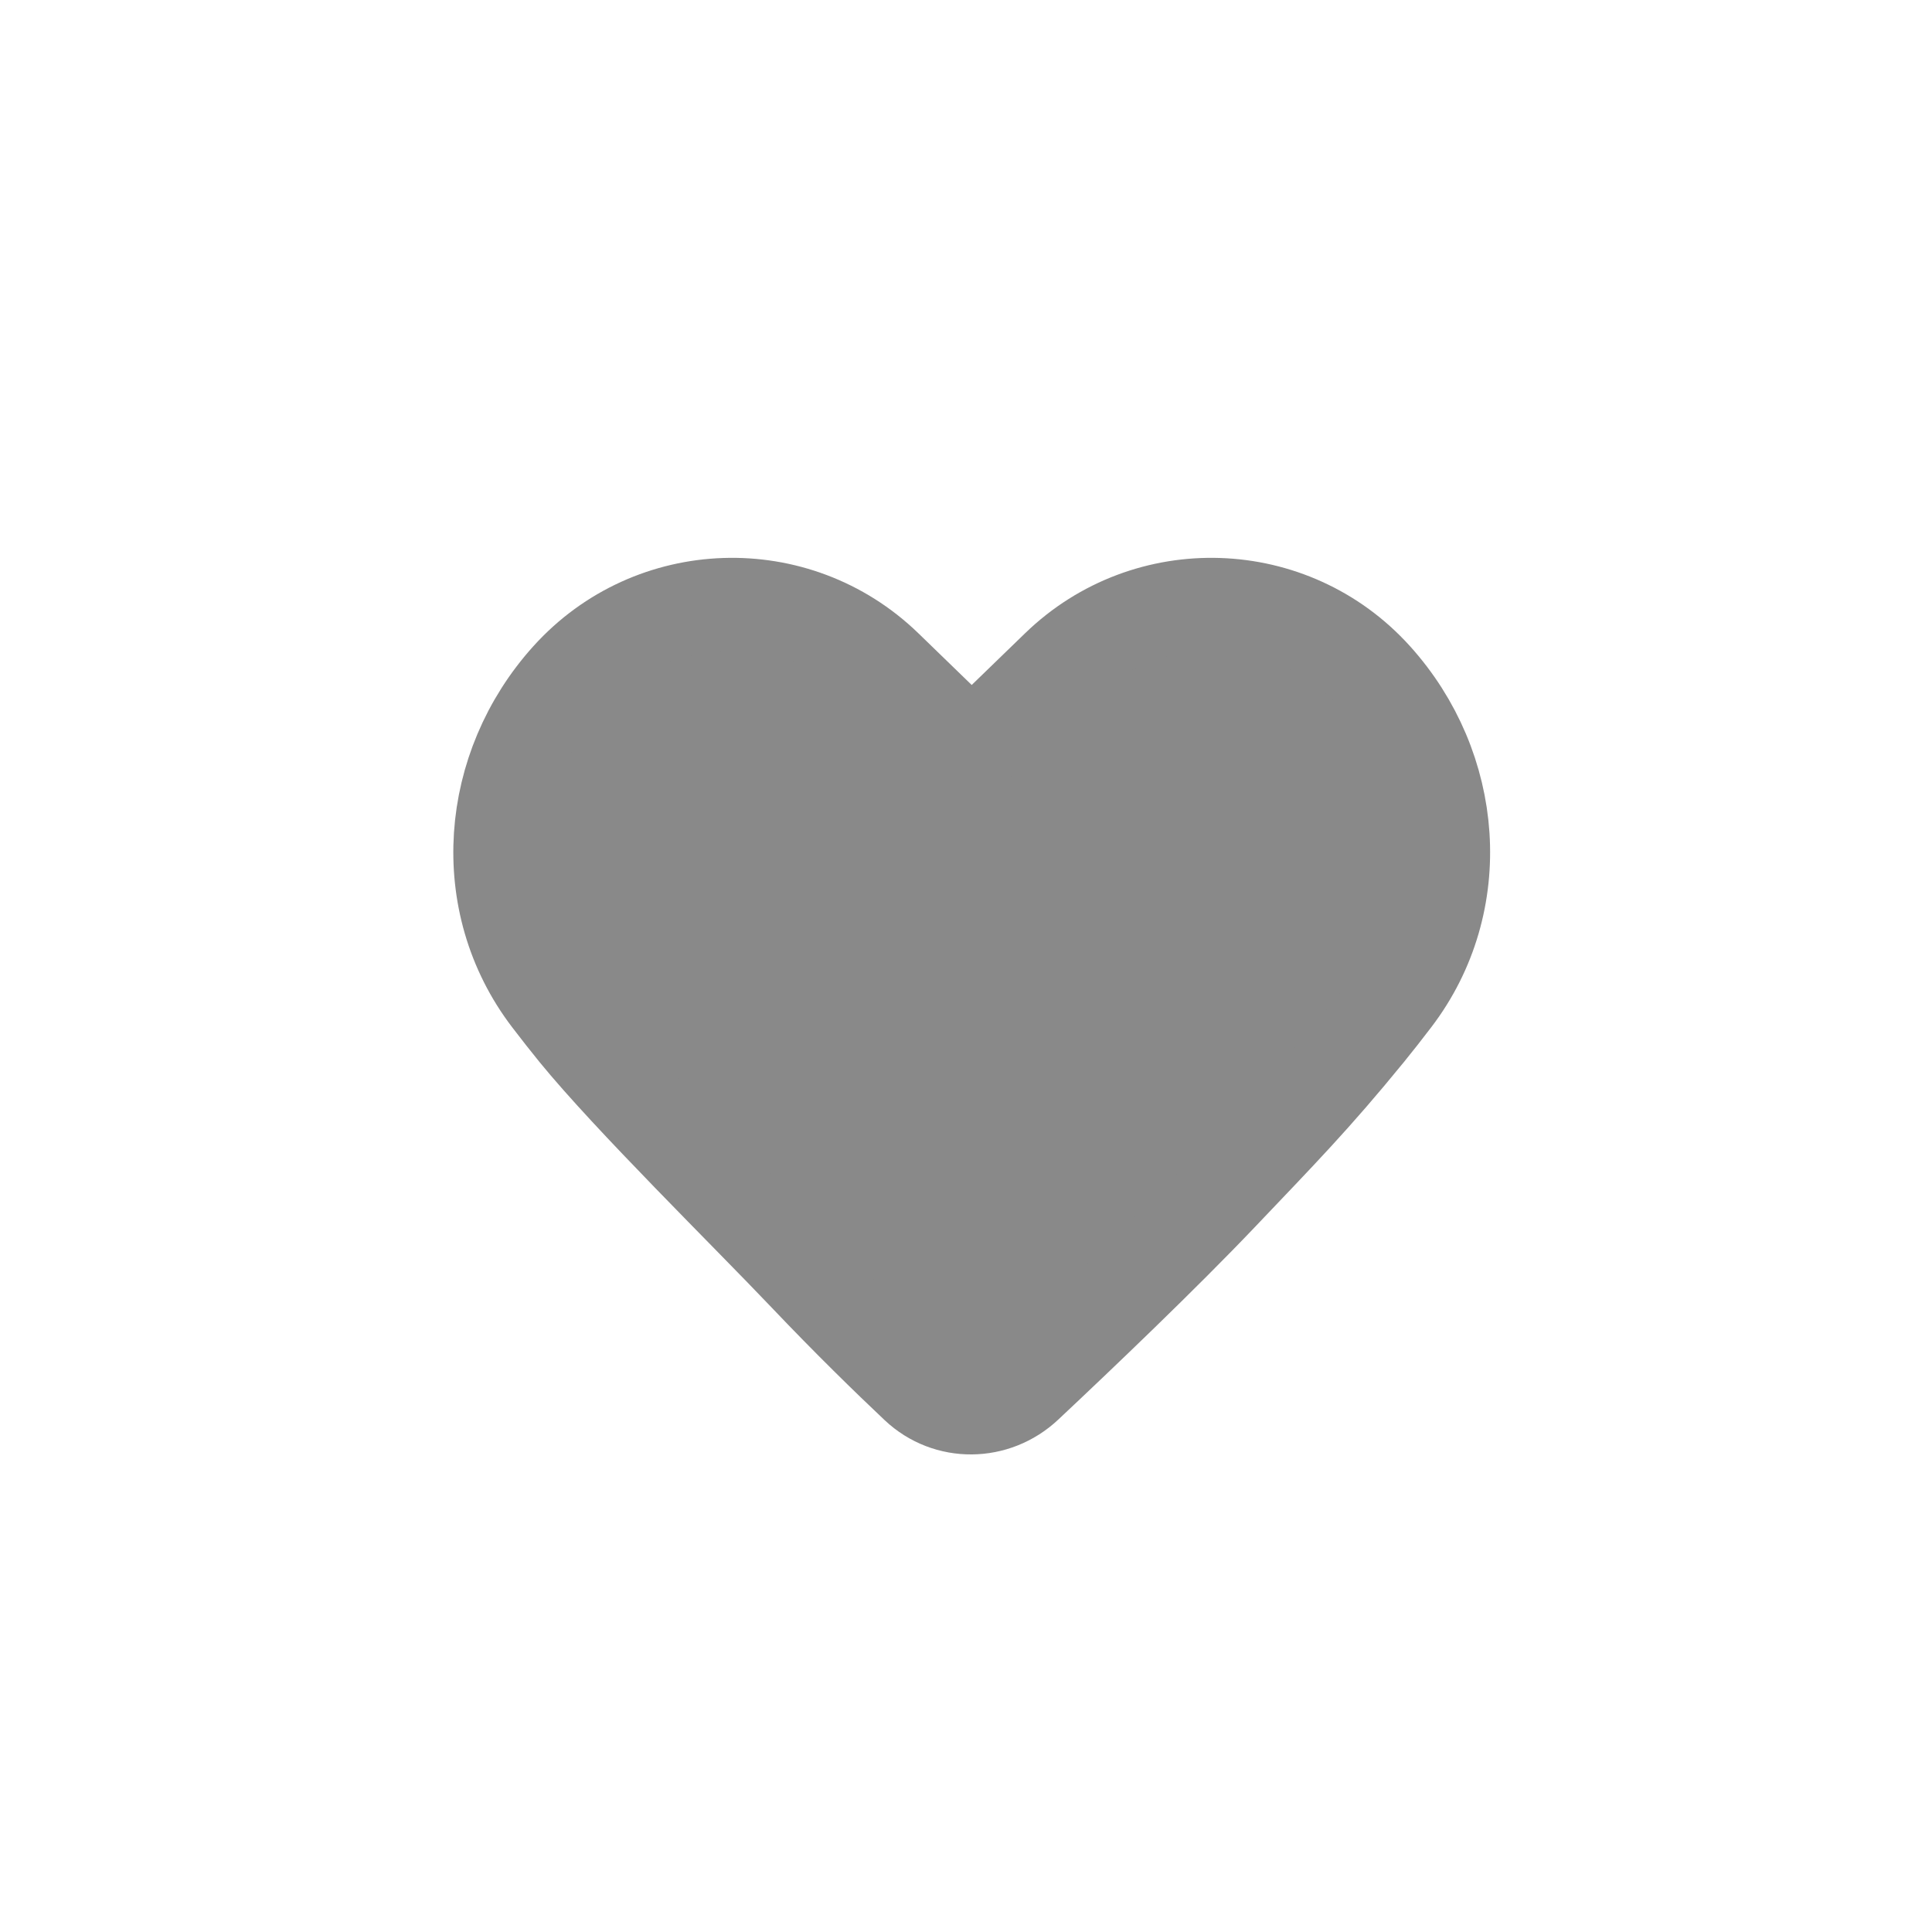
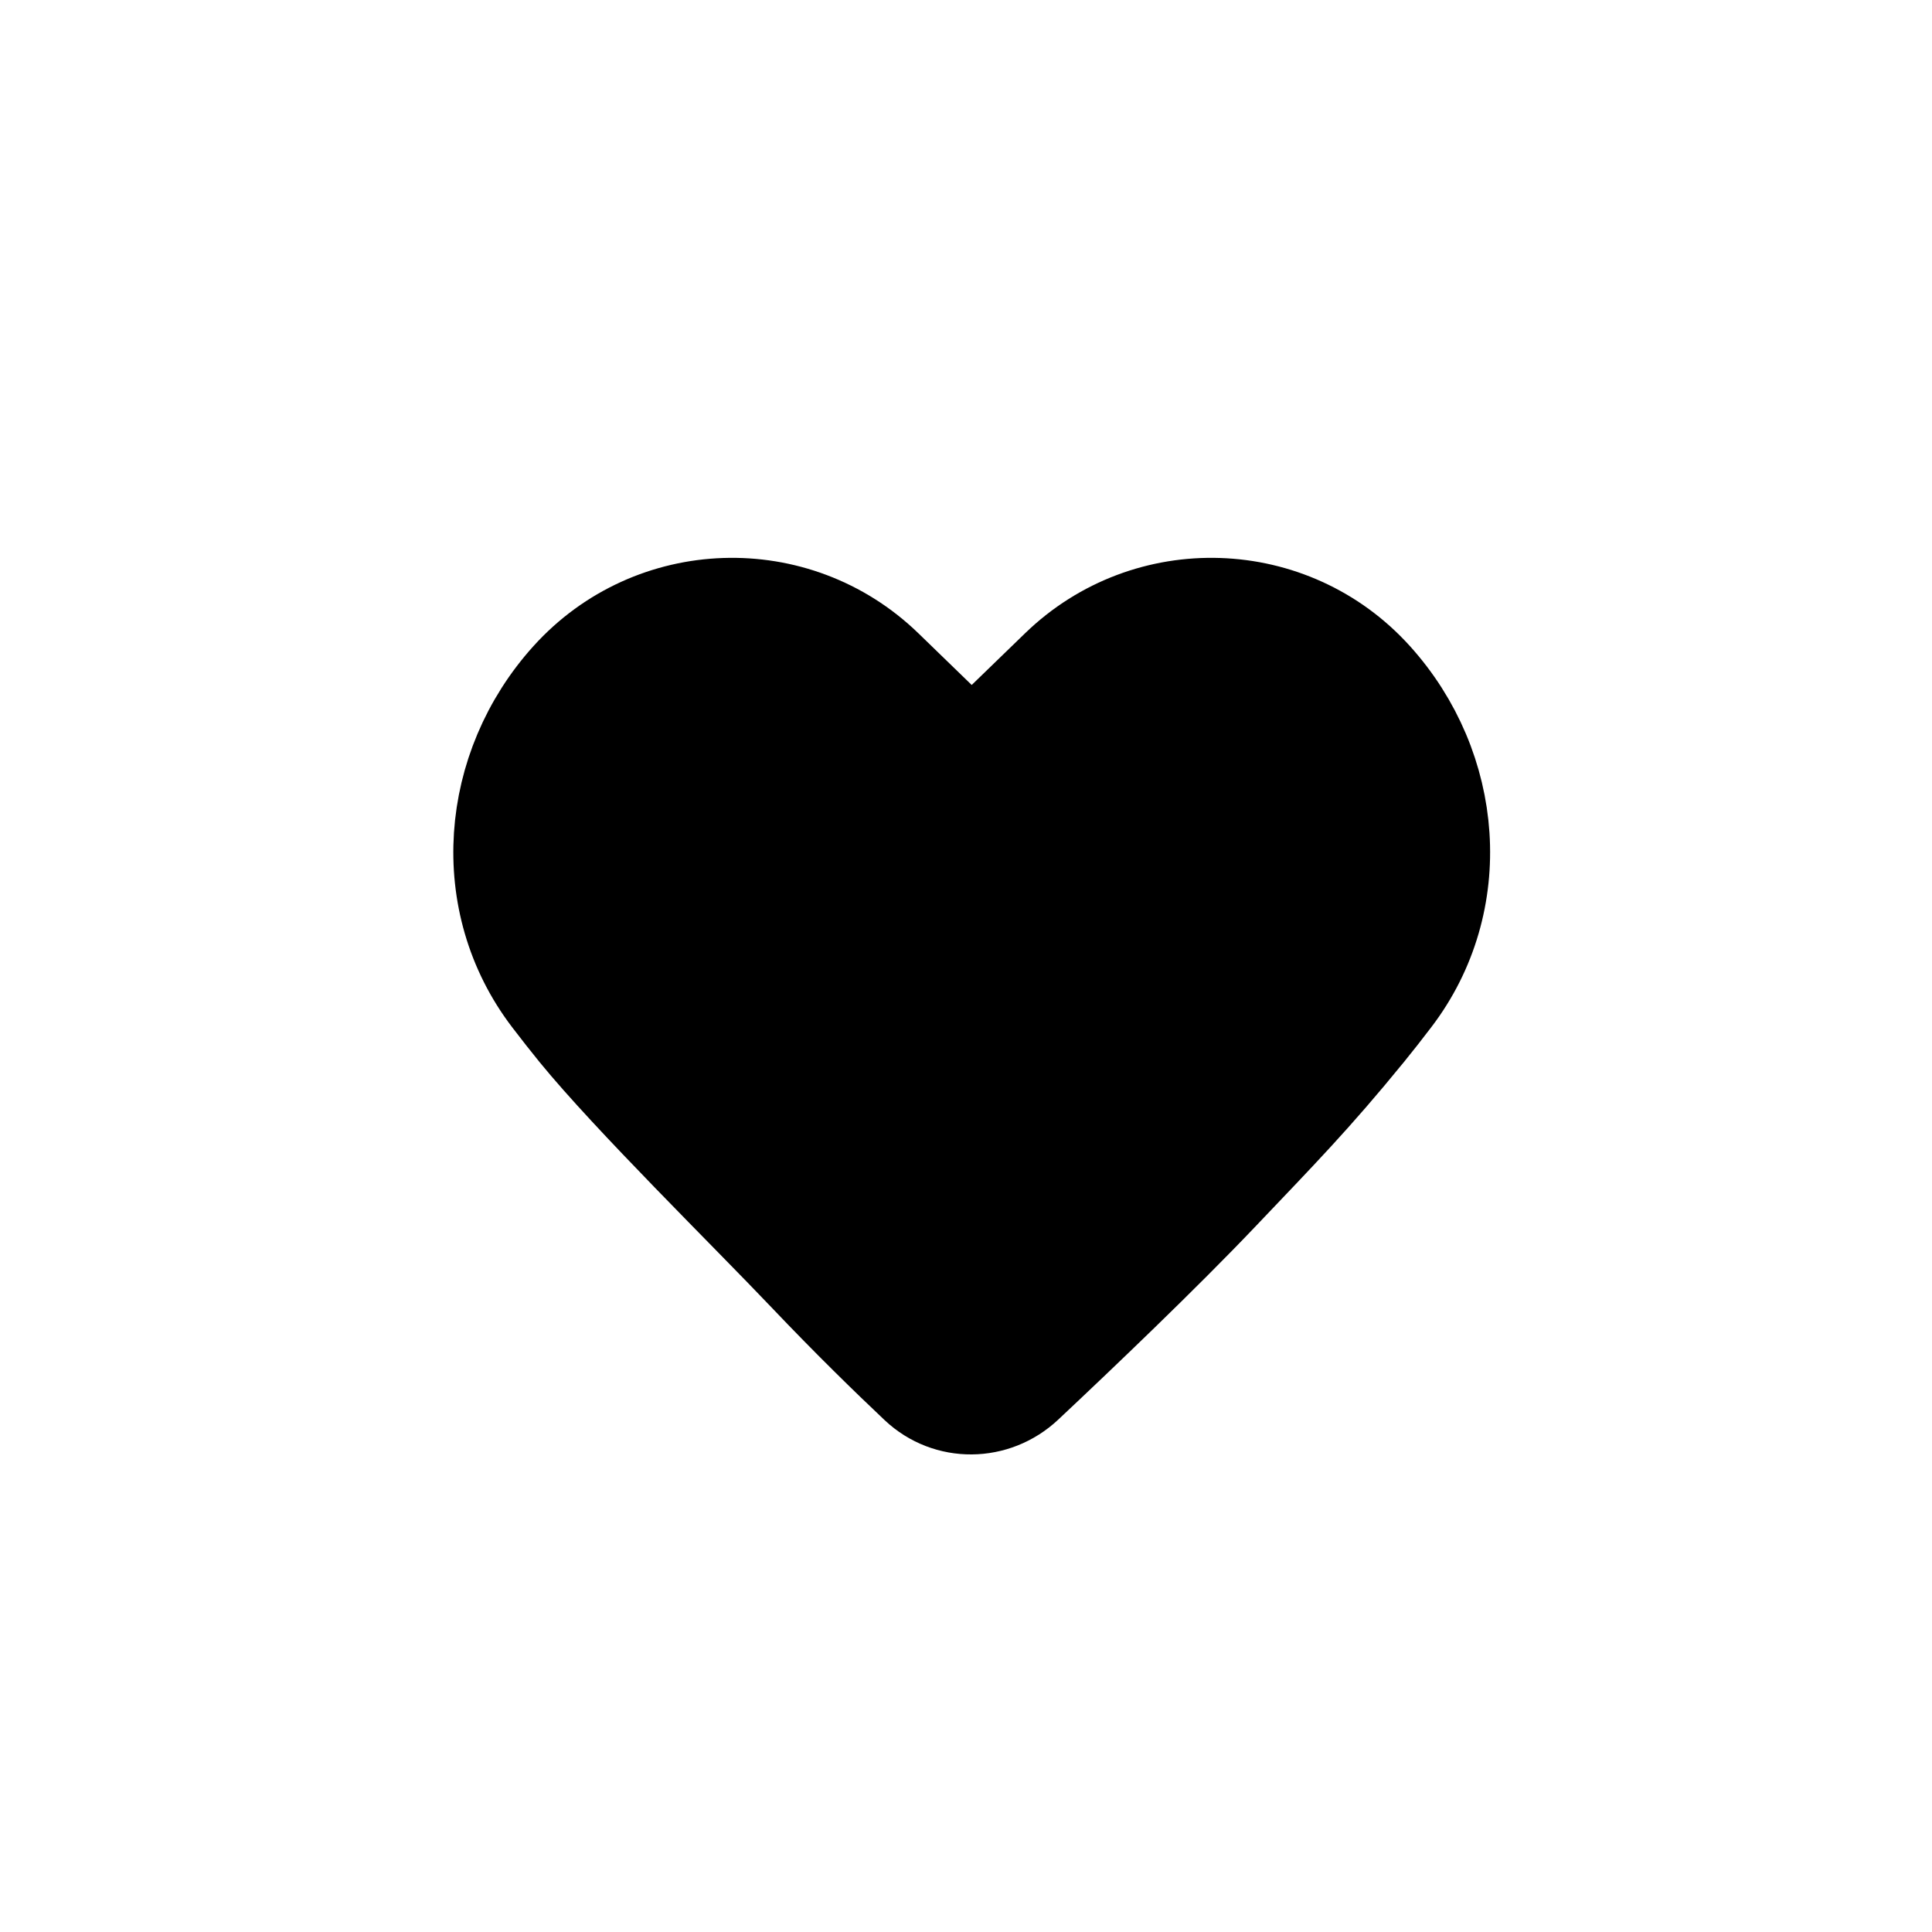
- <svg xmlns="http://www.w3.org/2000/svg" width="42" height="42" viewBox="0 0 42 42" fill="none">
-   <path d="M22.988 14.492L21.124 16.298L19.261 14.492C17.306 12.599 14.171 12.703 12.347 14.723C10.577 16.683 10.334 19.618 11.936 21.717C12.133 21.975 12.327 22.222 12.511 22.448C13.678 23.879 16.223 26.378 17.498 27.719C18.44 28.71 19.287 29.536 19.925 30.138C20.598 30.773 21.638 30.759 22.313 30.125C23.49 29.02 25.294 27.298 26.564 25.962C27.839 24.621 28.571 23.879 29.738 22.448C29.922 22.222 30.116 21.975 30.312 21.717C31.915 19.618 31.671 16.683 29.901 14.723C28.078 12.703 24.942 12.599 22.988 14.492Z" fill="#898989" stroke="#898989" stroke-width="2.021" stroke-linecap="round" stroke-linejoin="round" />
+ <svg xmlns="http://www.w3.org/2000/svg" viewBox="0 0 42 42" fill="none">
+   <path d="M22.988 14.492L21.124 16.298L19.261 14.492C17.306 12.599 14.171 12.703 12.347 14.723C10.577 16.683 10.334 19.618 11.936 21.717C12.133 21.975 12.327 22.222 12.511 22.448C13.678 23.879 16.223 26.378 17.498 27.719C18.44 28.71 19.287 29.536 19.925 30.138C20.598 30.773 21.638 30.759 22.313 30.125C23.49 29.02 25.294 27.298 26.564 25.962C27.839 24.621 28.571 23.879 29.738 22.448C29.922 22.222 30.116 21.975 30.312 21.717C31.915 19.618 31.671 16.683 29.901 14.723C28.078 12.703 24.942 12.599 22.988 14.492Z" fill="currentColor" stroke="currentColor" stroke-width="2.021" stroke-linecap="round" stroke-linejoin="round" />
</svg>
